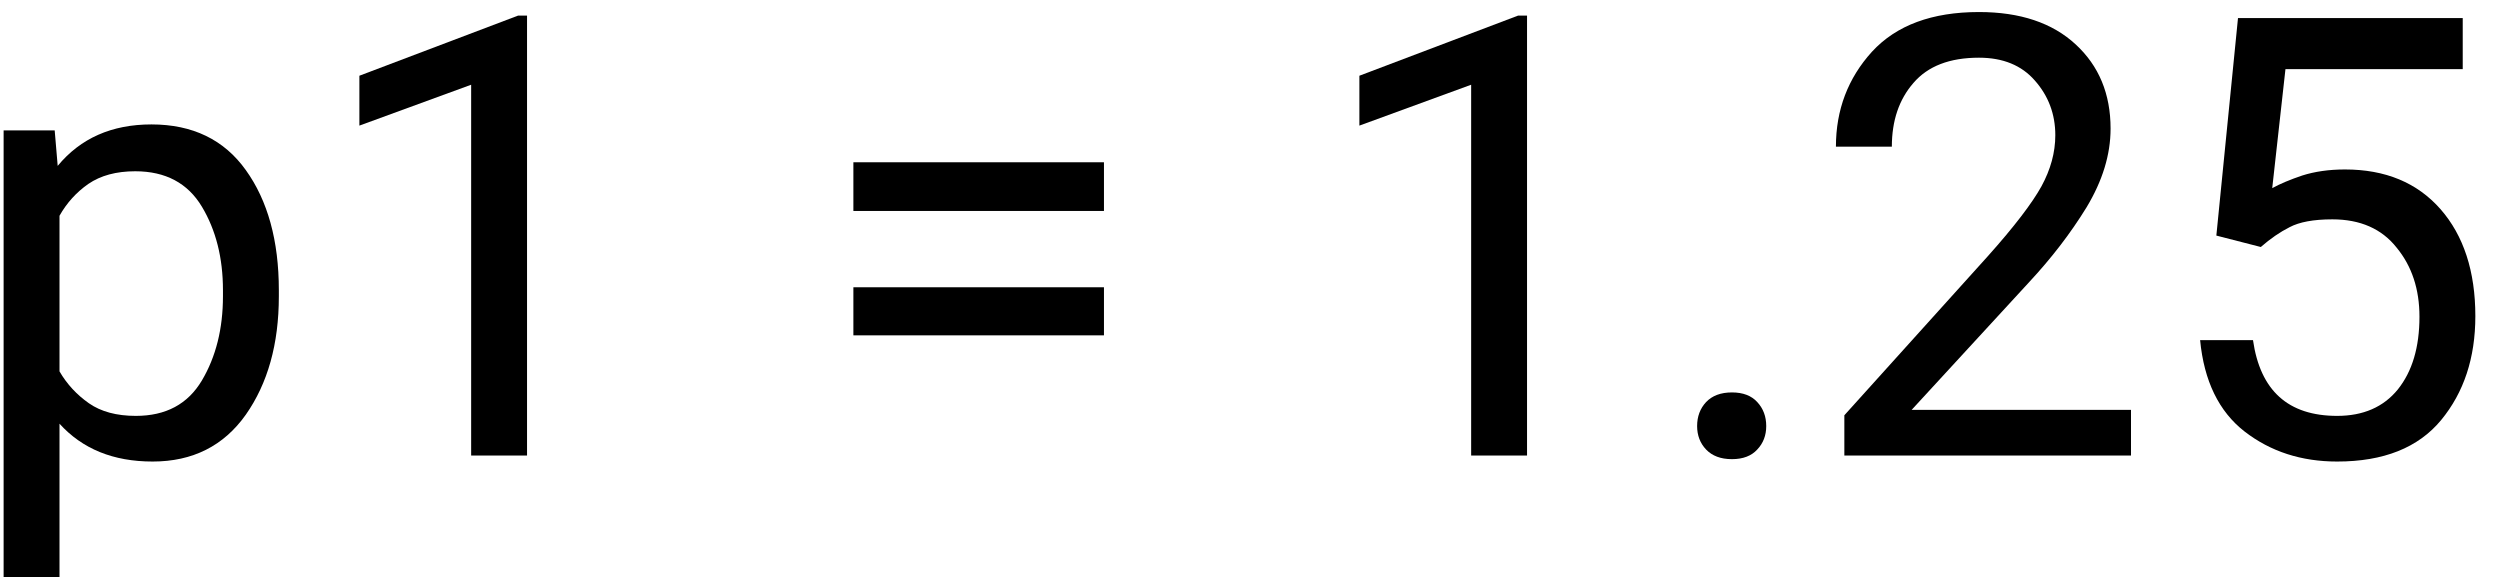
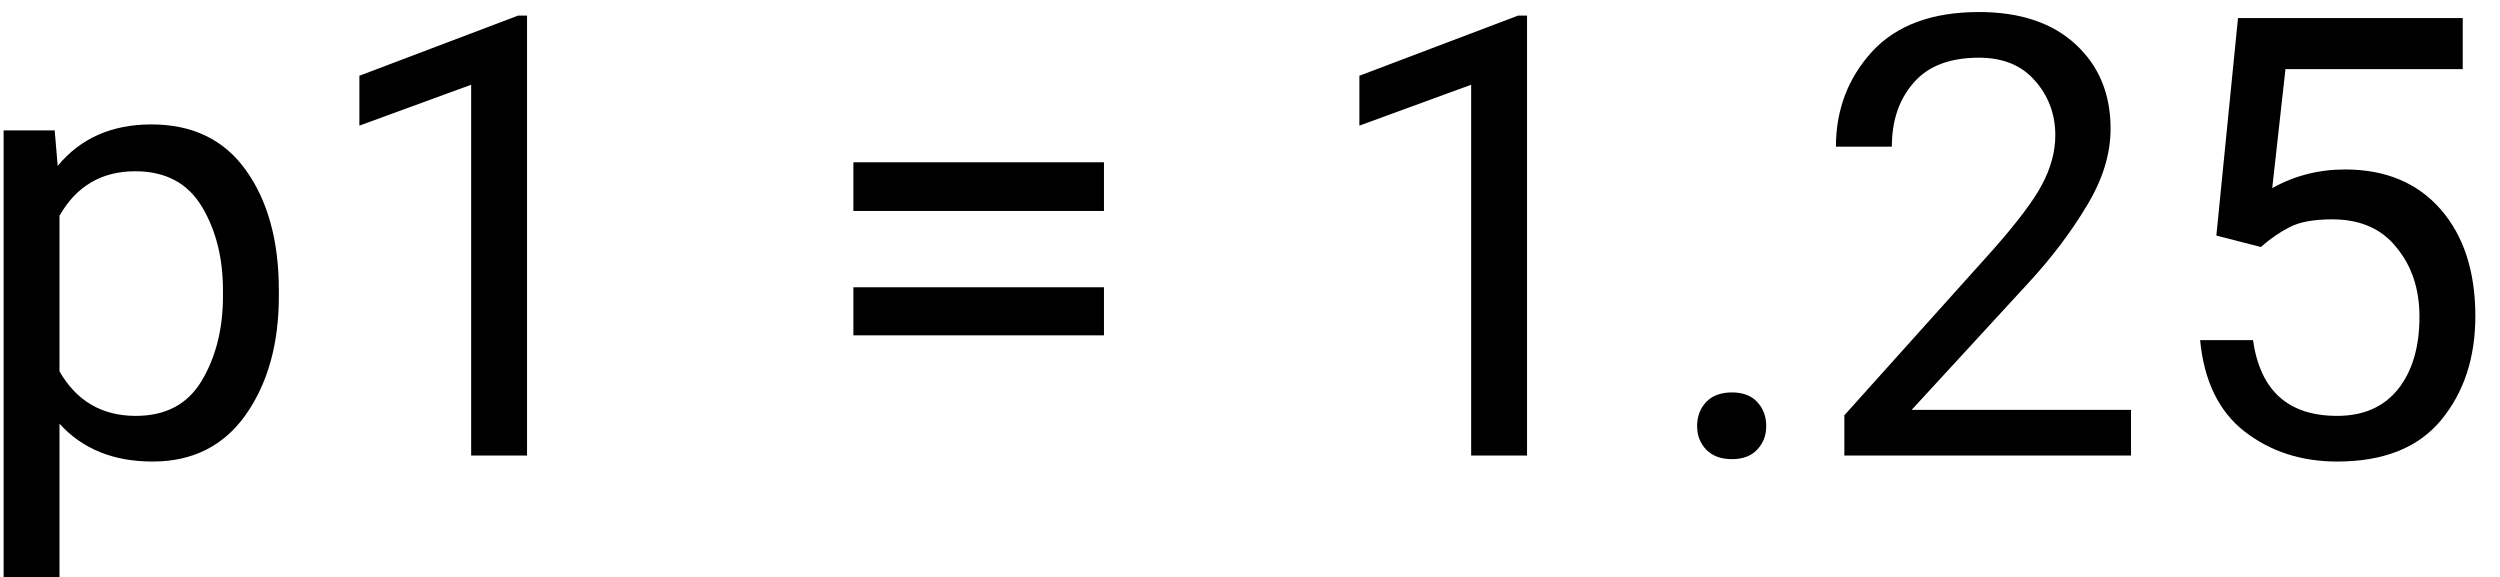
<svg xmlns="http://www.w3.org/2000/svg" xmlns:xlink="http://www.w3.org/1999/xlink" width="65pt" height="15pt" viewBox="0 0 65 15" version="1.1">
  <defs>
    <g>
      <symbol overflow="visible" id="glyph0-0">
        <path style="stroke:none;" d="M 0.781 0 L 0.781 -11.375 L 6.312 -11.375 L 6.312 0 Z M 1.516 -10.953 L 3.531 -6.219 L 5.547 -10.953 Z M 3.75 -5.688 L 5.891 -0.656 L 5.891 -10.719 Z M 1.203 -10.625 L 1.203 -0.75 L 3.297 -5.688 Z M 1.516 -0.422 L 5.547 -0.422 L 3.531 -5.156 Z M 1.516 -0.422 " />
      </symbol>
      <symbol overflow="visible" id="glyph0-1">
-         <path style="stroke:none;" d="M 4.969 0.156 C 3.945 0.156 3.141 -0.172 2.547 -0.828 L 2.547 3.25 L 1.094 3.25 L 1.094 -8.453 L 2.422 -8.453 L 2.5 -7.531 C 3.094 -8.25 3.906 -8.609 4.938 -8.609 C 6.008 -8.609 6.828 -8.211 7.391 -7.422 C 7.961 -6.629 8.25 -5.586 8.25 -4.297 L 8.25 -4.141 C 8.25 -2.898 7.961 -1.875 7.391 -1.062 C 6.816 -0.25 6.008 0.156 4.969 0.156 Z M 4.516 -7.391 C 4.023 -7.391 3.617 -7.281 3.297 -7.062 C 2.984 -6.844 2.734 -6.566 2.547 -6.234 L 2.547 -2.188 C 2.742 -1.852 3 -1.578 3.312 -1.359 C 3.625 -1.141 4.031 -1.031 4.531 -1.031 C 5.312 -1.031 5.883 -1.336 6.25 -1.953 C 6.613 -2.566 6.797 -3.297 6.797 -4.141 L 6.797 -4.297 C 6.797 -5.141 6.613 -5.863 6.25 -6.469 C 5.883 -7.082 5.305 -7.391 4.516 -7.391 Z M 4.516 -7.391 " />
+         <path style="stroke:none;" d="M 4.969 0.156 C 3.945 0.156 3.141 -0.172 2.547 -0.828 L 2.547 3.25 L 1.094 3.25 L 1.094 -8.453 L 2.422 -8.453 L 2.5 -7.531 C 3.094 -8.25 3.906 -8.609 4.938 -8.609 C 6.008 -8.609 6.828 -8.211 7.391 -7.422 C 7.961 -6.629 8.25 -5.586 8.25 -4.297 L 8.25 -4.141 C 8.25 -2.898 7.961 -1.875 7.391 -1.062 C 6.816 -0.25 6.008 0.156 4.969 0.156 Z M 4.516 -7.391 C 3.641 -7.391 2.984 -7.004 2.547 -6.234 L 2.547 -2.188 C 2.992 -1.414 3.656 -1.031 4.531 -1.031 C 5.312 -1.031 5.883 -1.336 6.25 -1.953 C 6.613 -2.566 6.797 -3.297 6.797 -4.141 L 6.797 -4.297 C 6.797 -5.141 6.613 -5.863 6.25 -6.469 C 5.883 -7.082 5.305 -7.391 4.516 -7.391 Z M 4.516 -7.391 " />
      </symbol>
      <symbol overflow="visible" id="glyph0-2">
        <path style="stroke:none;" d="M 5.703 -11.438 L 5.703 0 L 4.25 0 L 4.25 -9.641 L 1.344 -8.578 L 1.344 -9.875 L 5.469 -11.438 Z M 5.703 -11.438 " />
      </symbol>
      <symbol overflow="visible" id="glyph0-3">
        <path style="stroke:none;" d="" />
      </symbol>
      <symbol overflow="visible" id="glyph0-4">
        <path style="stroke:none;" d="M 7.703 -7.625 L 7.703 -6.359 L 1.188 -6.359 L 1.188 -7.625 Z M 7.703 -4.375 L 7.703 -3.125 L 1.188 -3.125 L 1.188 -4.375 Z M 7.703 -4.375 " />
      </symbol>
      <symbol overflow="visible" id="glyph0-5">
        <path style="stroke:none;" d="M 1.125 -0.766 C 1.125 -1.016 1.203 -1.223 1.359 -1.391 C 1.516 -1.555 1.738 -1.641 2.031 -1.641 C 2.32 -1.641 2.539 -1.555 2.688 -1.391 C 2.844 -1.223 2.922 -1.016 2.922 -0.766 C 2.922 -0.523 2.844 -0.32 2.688 -0.156 C 2.539 0.008 2.32 0.094 2.031 0.094 C 1.738 0.094 1.516 0.008 1.359 -0.156 C 1.203 -0.32 1.125 -0.523 1.125 -0.766 Z M 1.125 -0.766 " />
      </symbol>
      <symbol overflow="visible" id="glyph0-6">
-         <path style="stroke:none;" d="M 8.406 -1.188 L 8.406 0 L 0.953 0 L 0.953 -1.047 L 4.688 -5.188 C 5.375 -5.957 5.836 -6.562 6.078 -7 C 6.316 -7.438 6.438 -7.879 6.438 -8.328 C 6.438 -8.879 6.258 -9.352 5.906 -9.75 C 5.562 -10.145 5.078 -10.344 4.453 -10.344 C 3.691 -10.344 3.125 -10.125 2.75 -9.688 C 2.375 -9.258 2.188 -8.707 2.188 -8.031 L 0.734 -8.031 C 0.734 -8.988 1.047 -9.812 1.672 -10.5 C 2.305 -11.188 3.234 -11.531 4.453 -11.531 C 5.523 -11.531 6.363 -11.25 6.969 -10.688 C 7.57 -10.133 7.875 -9.406 7.875 -8.5 C 7.875 -7.82 7.664 -7.141 7.25 -6.453 C 6.832 -5.773 6.332 -5.125 5.75 -4.5 L 2.703 -1.188 Z M 8.406 -1.188 " />
+         <path style="stroke:none;" d="M 8.406 -1.188 L 8.406 0 L 0.953 0 L 0.953 -1.047 L 4.812 -5.344 C 5.445 -6.062 5.875 -6.629 6.094 -7.047 C 6.32 -7.473 6.438 -7.898 6.438 -8.328 C 6.438 -8.879 6.258 -9.352 5.906 -9.75 C 5.562 -10.145 5.078 -10.344 4.453 -10.344 C 3.691 -10.344 3.125 -10.125 2.75 -9.688 C 2.375 -9.258 2.188 -8.707 2.188 -8.031 L 0.734 -8.031 C 0.734 -8.988 1.047 -9.812 1.672 -10.5 C 2.305 -11.188 3.234 -11.531 4.453 -11.531 C 5.523 -11.531 6.363 -11.25 6.969 -10.688 C 7.57 -10.133 7.875 -9.406 7.875 -8.5 C 7.875 -7.832 7.664 -7.16 7.25 -6.484 C 6.844 -5.805 6.344 -5.145 5.75 -4.5 L 2.703 -1.188 Z M 8.406 -1.188 " />
      </symbol>
      <symbol overflow="visible" id="glyph0-7">
-         <path style="stroke:none;" d="M 2.781 -5.422 L 1.625 -5.719 L 2.188 -11.375 L 8.031 -11.375 L 8.031 -10.047 L 3.422 -10.047 L 3.078 -6.953 C 3.285 -7.066 3.547 -7.176 3.859 -7.281 C 4.18 -7.383 4.551 -7.438 4.969 -7.438 C 6.02 -7.438 6.848 -7.094 7.453 -6.406 C 8.055 -5.719 8.359 -4.789 8.359 -3.625 C 8.359 -2.539 8.062 -1.641 7.469 -0.922 C 6.875 -0.203 5.973 0.156 4.766 0.156 C 3.836 0.156 3.035 -0.102 2.359 -0.625 C 1.691 -1.145 1.305 -1.938 1.203 -3 L 2.578 -3 C 2.766 -1.688 3.492 -1.031 4.766 -1.031 C 5.441 -1.031 5.969 -1.258 6.344 -1.719 C 6.719 -2.188 6.906 -2.816 6.906 -3.609 C 6.906 -4.328 6.707 -4.926 6.312 -5.406 C 5.926 -5.895 5.367 -6.141 4.641 -6.141 C 4.148 -6.141 3.781 -6.07 3.531 -5.938 C 3.281 -5.812 3.031 -5.641 2.781 -5.422 Z M 2.781 -5.422 " />
+         <path style="stroke:none;" d="M 2.781 -5.422 L 1.625 -5.719 L 2.188 -11.375 L 8.031 -11.375 L 8.031 -10.047 L 3.422 -10.047 L 3.078 -6.953 C 3.648 -7.273 4.281 -7.438 4.969 -7.438 C 6.02 -7.438 6.848 -7.094 7.453 -6.406 C 8.055 -5.719 8.359 -4.789 8.359 -3.625 C 8.359 -2.539 8.062 -1.641 7.469 -0.922 C 6.875 -0.203 5.973 0.156 4.766 0.156 C 3.836 0.156 3.035 -0.102 2.359 -0.625 C 1.691 -1.145 1.305 -1.938 1.203 -3 L 2.578 -3 C 2.766 -1.688 3.492 -1.031 4.766 -1.031 C 5.441 -1.031 5.969 -1.258 6.344 -1.719 C 6.719 -2.188 6.906 -2.816 6.906 -3.609 C 6.906 -4.328 6.707 -4.926 6.312 -5.406 C 5.926 -5.895 5.367 -6.141 4.641 -6.141 C 4.148 -6.141 3.781 -6.07 3.531 -5.938 C 3.281 -5.812 3.031 -5.641 2.781 -5.422 Z M 2.781 -5.422 " />
      </symbol>
    </g>
  </defs>
  <g id="surface243">
    <g style="fill:rgb(0%,0%,0%);fill-opacity:1;">
      <use xlink:href="#glyph0-1" x="-1" y="11.844" />
      <use xlink:href="#glyph0-2" x="8" y="11.844" />
      <use xlink:href="#glyph0-3" x="17" y="11.844" />
      <use xlink:href="#glyph0-4" x="21" y="11.844" />
      <use xlink:href="#glyph0-3" x="30" y="11.844" />
      <use xlink:href="#glyph0-2" x="34" y="11.844" />
      <use xlink:href="#glyph0-5" x="43" y="11.844" />
      <use xlink:href="#glyph0-6" x="47" y="11.844" />
      <use xlink:href="#glyph0-7" x="56" y="11.844" />
    </g>
  </g>
</svg>
